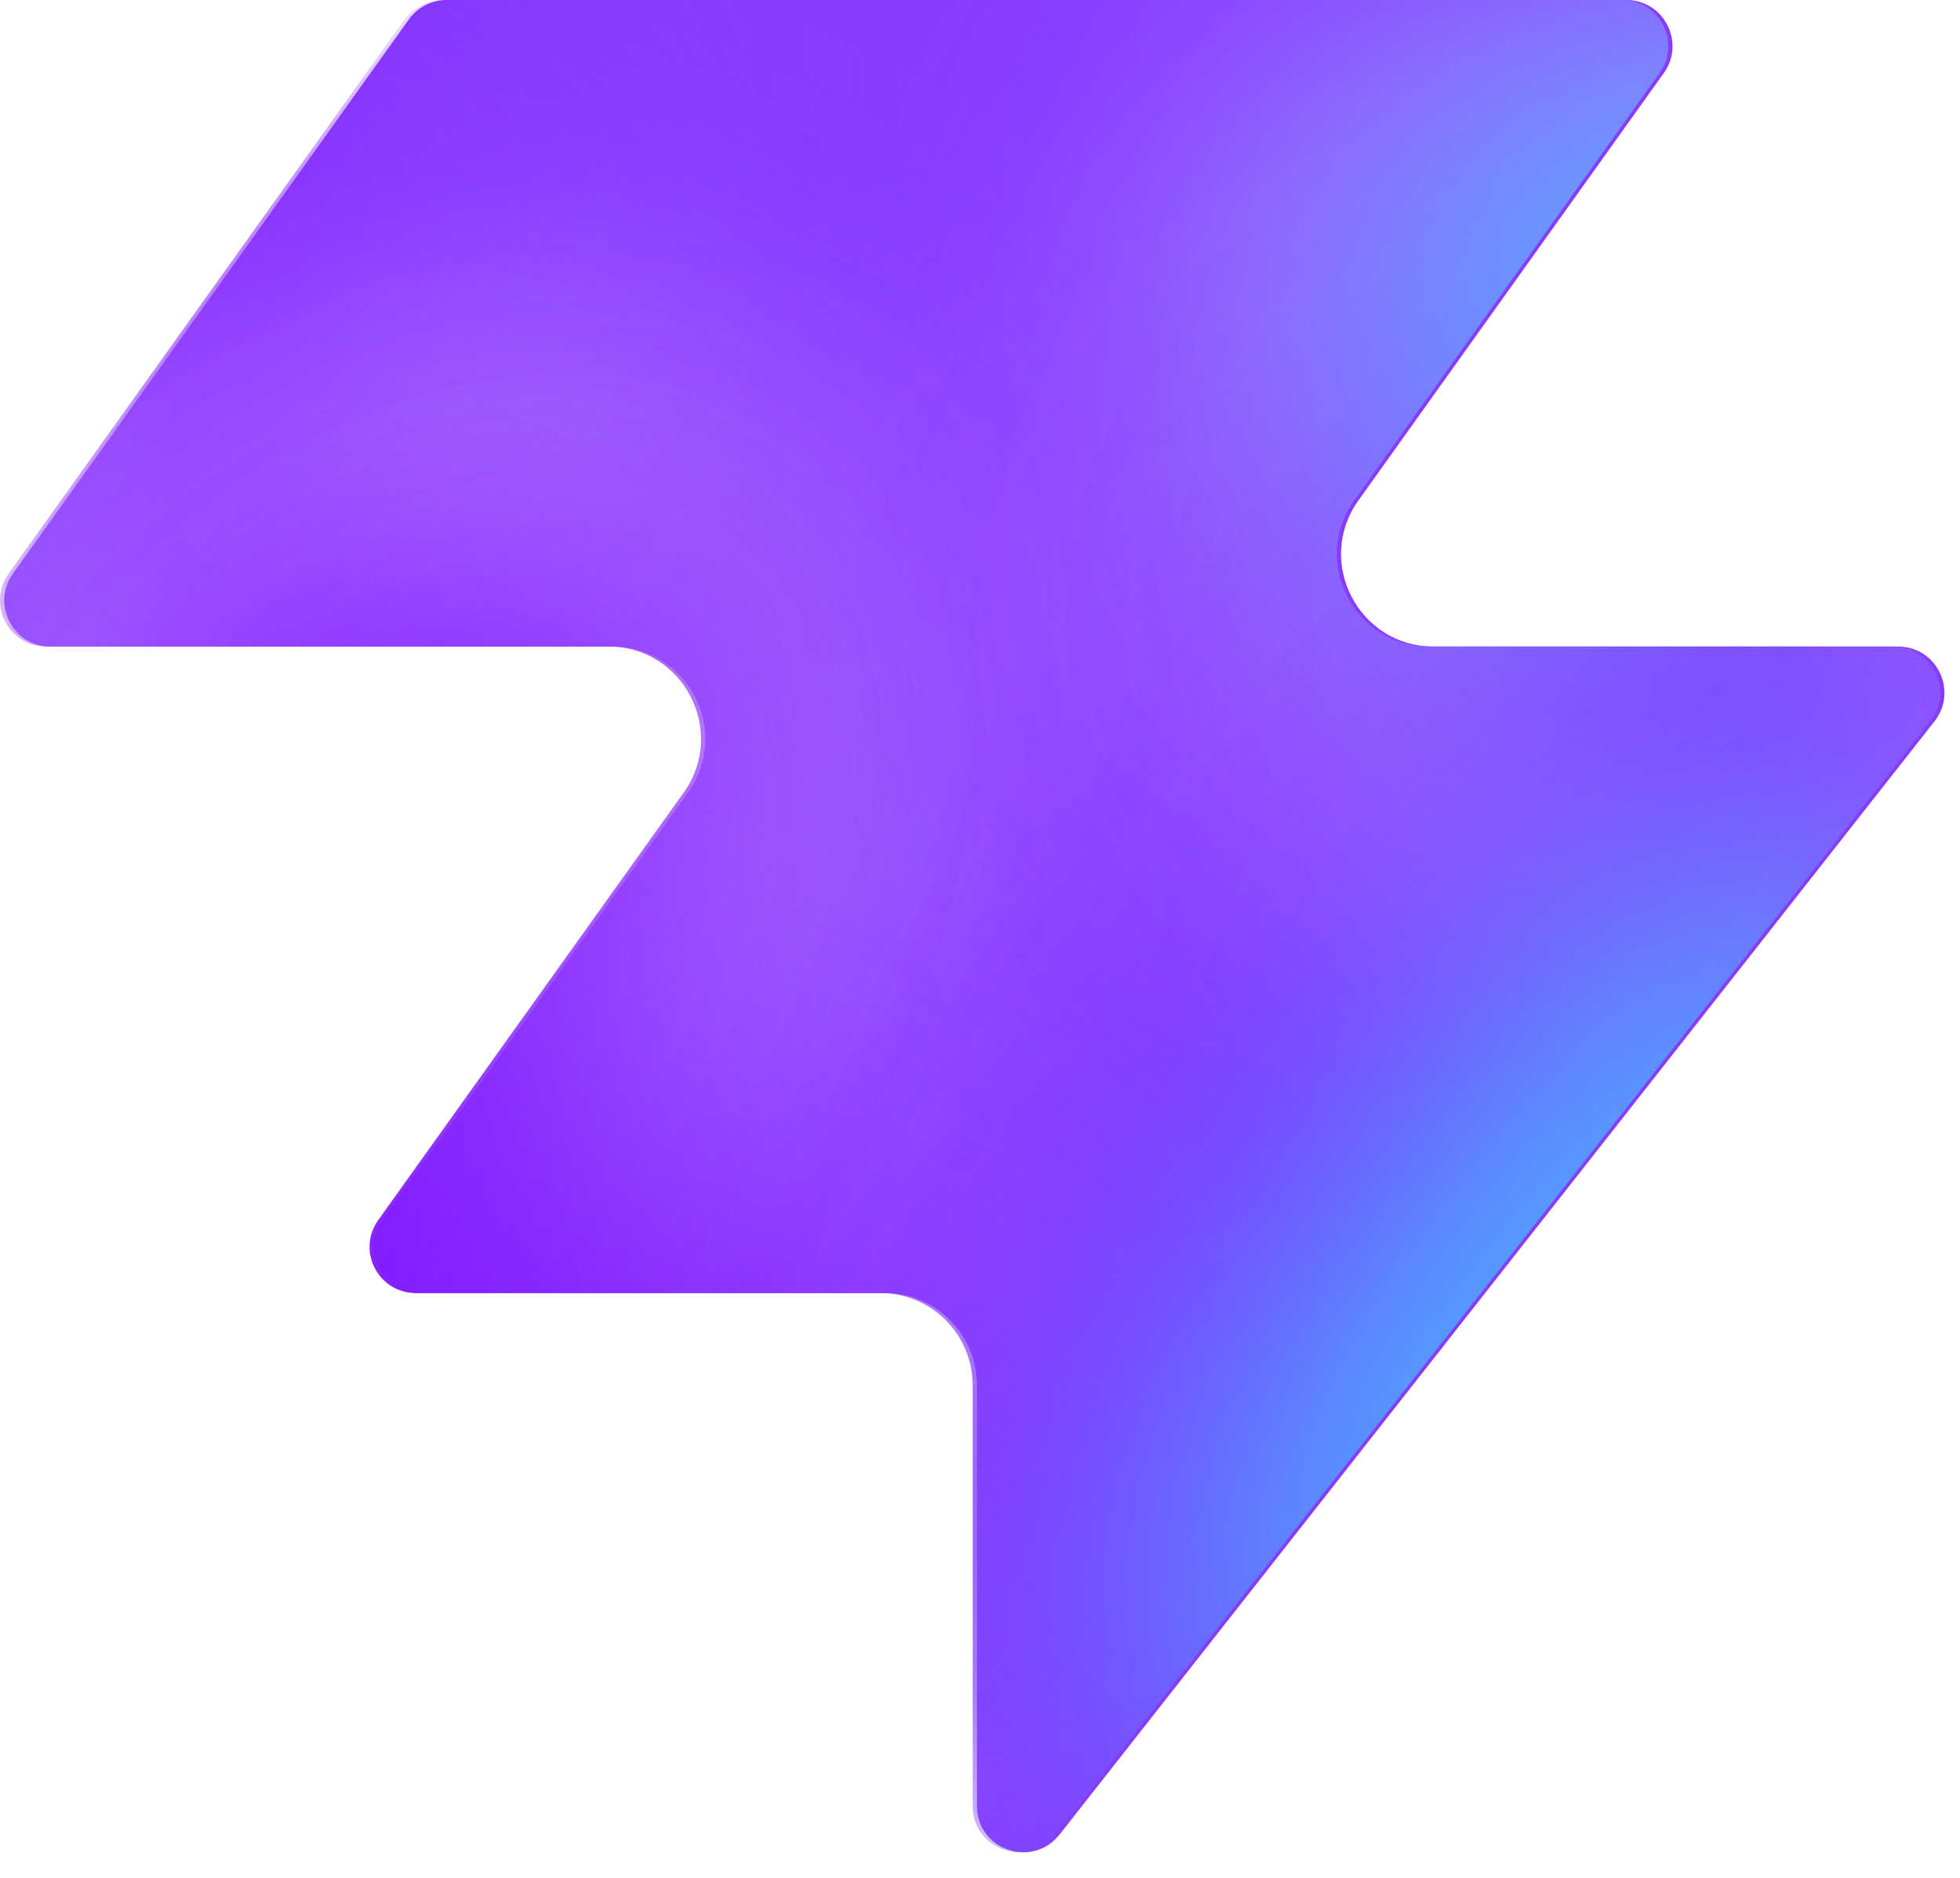
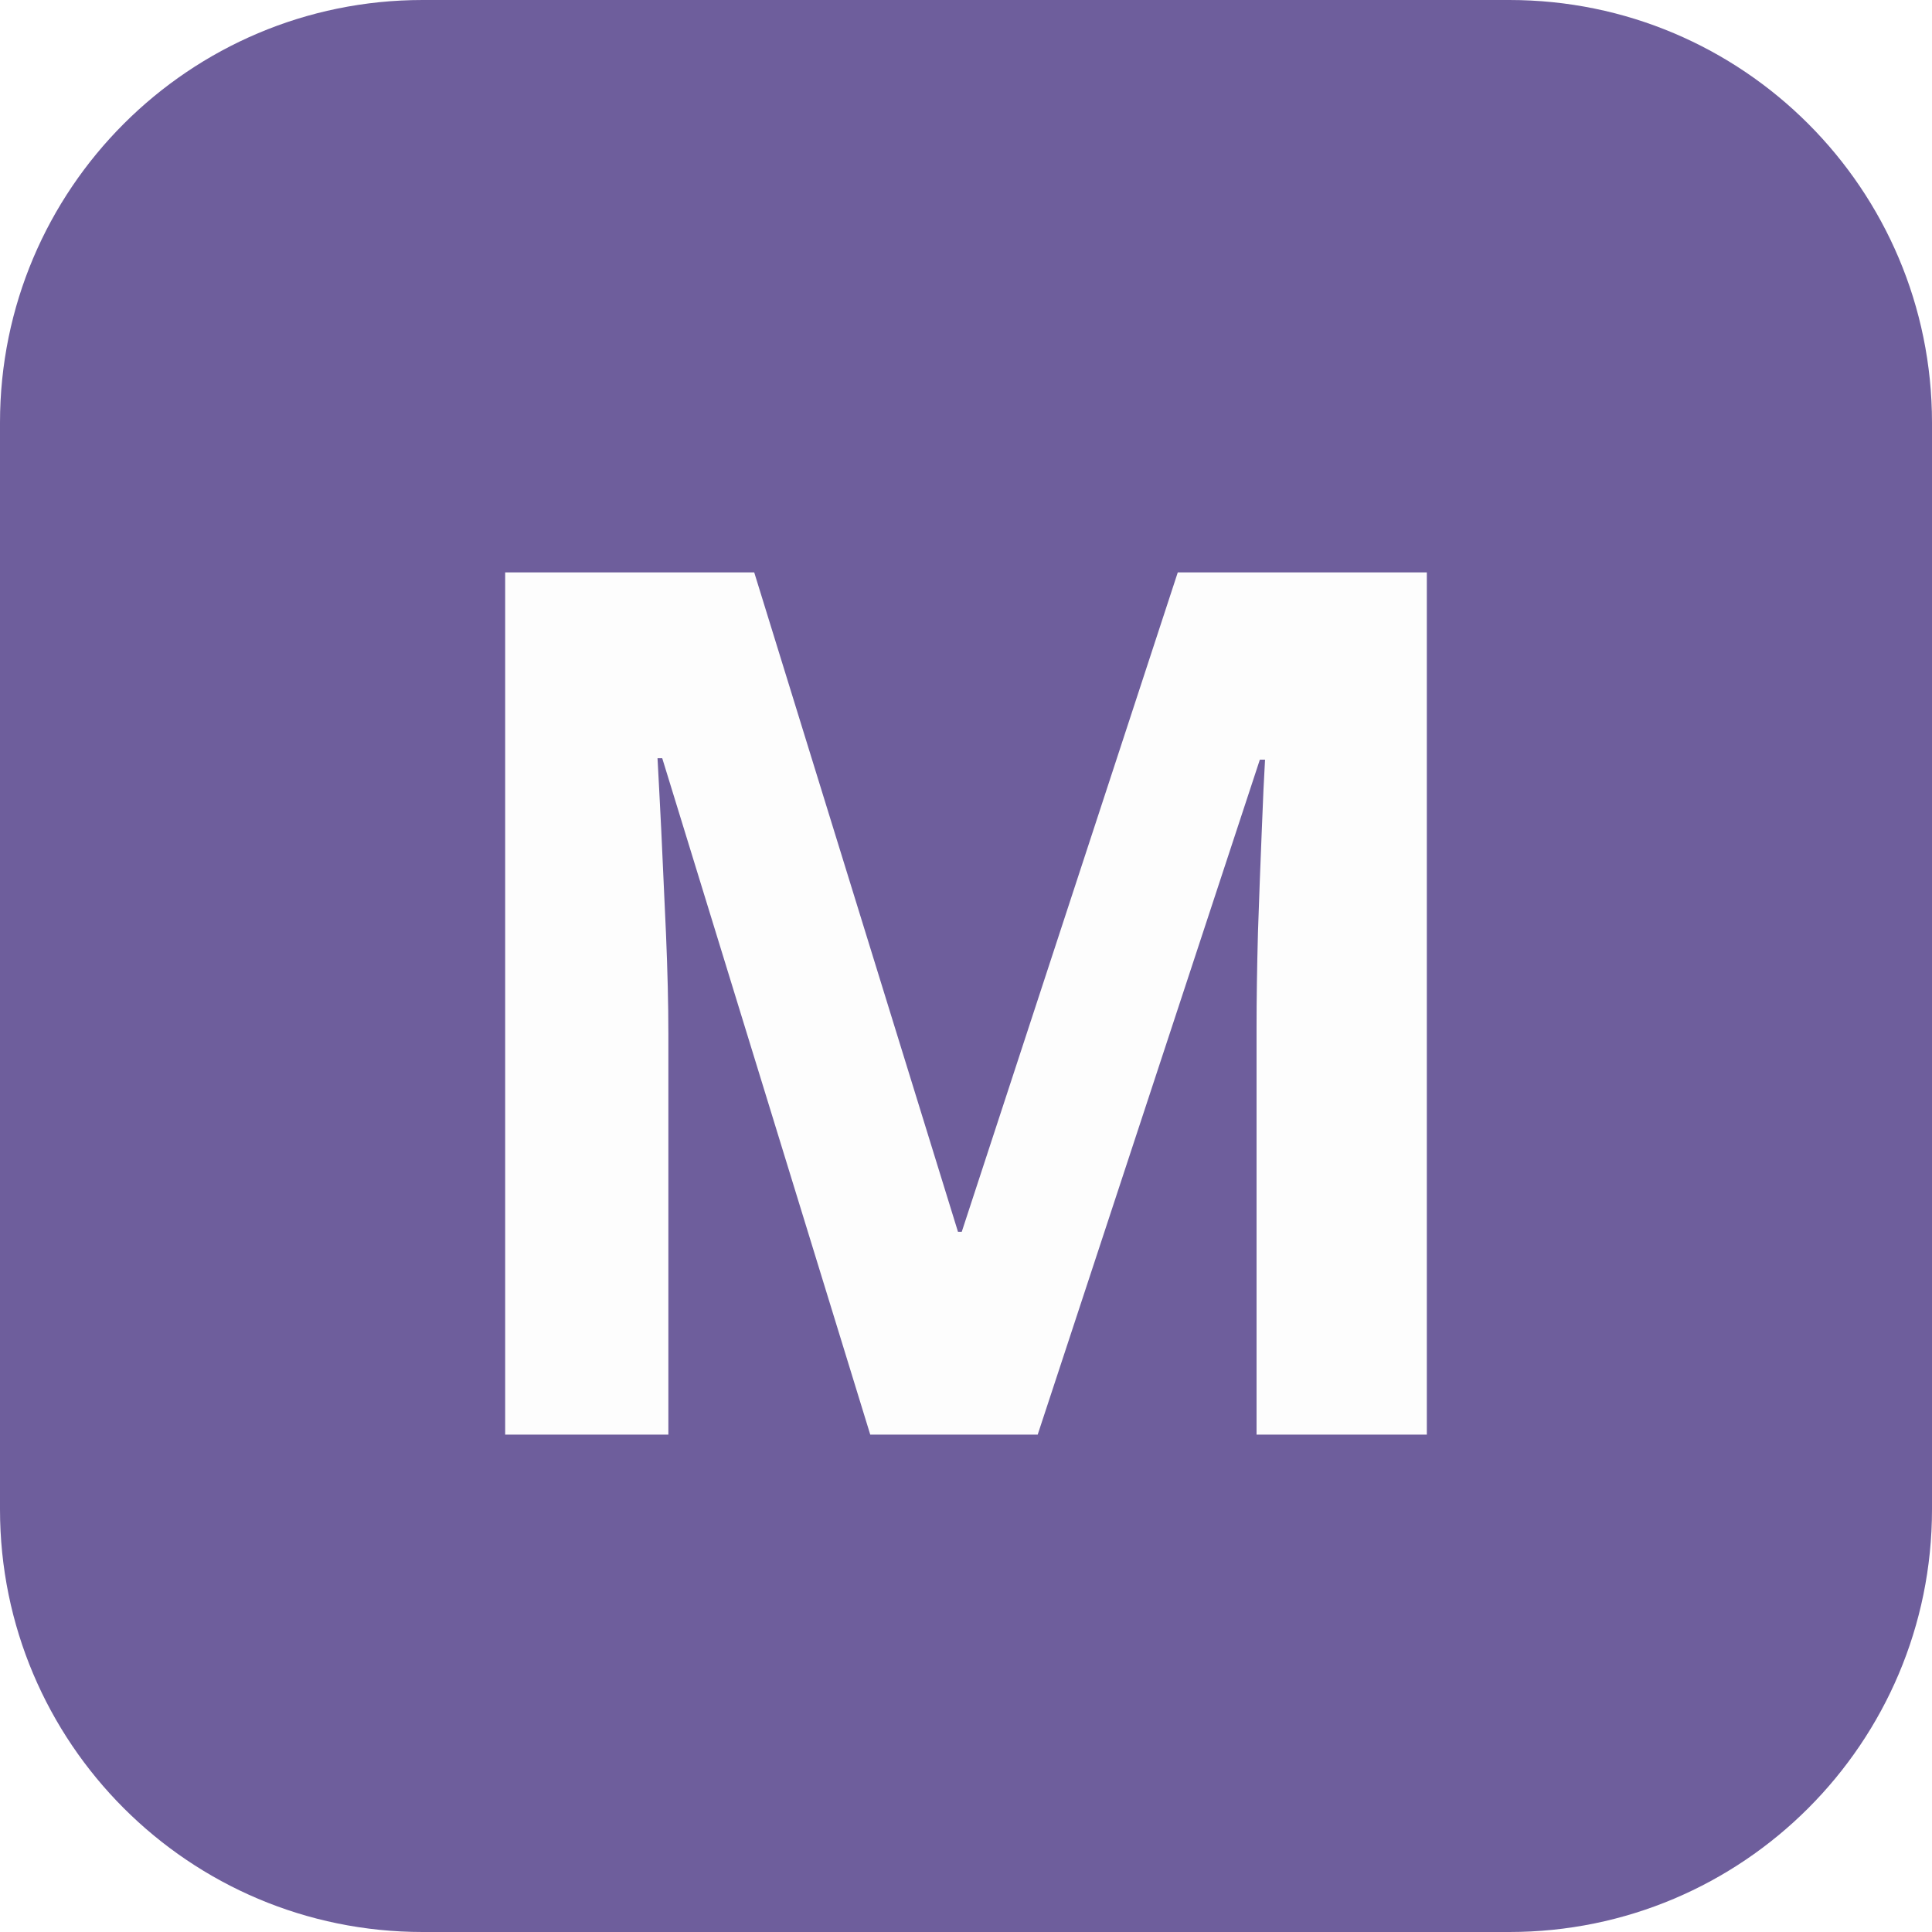
- <svg xmlns="http://www.w3.org/2000/svg" width="48" height="46" fill="none" viewBox="0 0 48 46">
-   <path fill="#863bff" d="M25.946 44.938c-.664.845-2.021.375-2.021-.698V33.937a2.26 2.26 0 0 0-2.262-2.262H10.287c-.92 0-1.456-1.04-.92-1.788l7.48-10.471c1.07-1.497 0-3.578-1.842-3.578H1.237c-.92 0-1.456-1.04-.92-1.788L10.013.474c.214-.297.556-.474.92-.474h28.894c.92 0 1.456 1.04.92 1.788l-7.48 10.471c-1.07 1.498 0 3.579 1.842 3.579h11.377c.943 0 1.473 1.088.89 1.83L25.947 44.94z" style="fill:#863bff;fill:color(display-p3 .525 .23 1);fill-opacity:1" />
-   <mask id="a" width="48" height="46" x="0" y="0" maskUnits="userSpaceOnUse" style="mask-type:alpha">
-     <path fill="#000" d="M25.842 44.938c-.664.844-2.021.375-2.021-.698V33.937a2.26 2.26 0 0 0-2.262-2.262H10.183c-.92 0-1.456-1.04-.92-1.788l7.48-10.471c1.07-1.498 0-3.579-1.842-3.579H1.133c-.92 0-1.456-1.04-.92-1.787L9.91.473c.214-.297.556-.474.92-.474h28.894c.92 0 1.456 1.04.92 1.788l-7.48 10.471c-1.07 1.498 0 3.578 1.842 3.578h11.377c.943 0 1.473 1.088.89 1.832L25.843 44.94z" style="fill:#000;fill-opacity:1" />
-   </mask>
-   <g mask="url(#a)">
-     <g filter="url(#b)">
-       <ellipse cx="5.508" cy="14.704" fill="#ede6ff" rx="5.508" ry="14.704" style="fill:#ede6ff;fill:color(display-p3 .927 .903 1);fill-opacity:1" transform="matrix(.00324 1 1 -.00324 -4.47 31.516)" />
-     </g>
-     <g filter="url(#c)">
-       <ellipse cx="10.399" cy="29.851" fill="#ede6ff" rx="10.399" ry="29.851" style="fill:#ede6ff;fill:color(display-p3 .927 .903 1);fill-opacity:1" transform="matrix(.00324 1 1 -.00324 -39.328 7.883)" />
-     </g>
-     <g filter="url(#d)">
-       <ellipse cx="5.508" cy="30.487" fill="#7e14ff" rx="5.508" ry="30.487" style="fill:#7e14ff;fill:color(display-p3 .492 .077 1);fill-opacity:1" transform="rotate(89.814 -25.913 -14.639)scale(1 -1)" />
-     </g>
-     <g filter="url(#e)">
-       <ellipse cx="5.508" cy="30.599" fill="#7e14ff" rx="5.508" ry="30.599" style="fill:#7e14ff;fill:color(display-p3 .492 .077 1);fill-opacity:1" transform="rotate(89.814 -32.644 -3.334)scale(1 -1)" />
-     </g>
-     <g filter="url(#f)">
-       <ellipse cx="5.508" cy="30.599" fill="#7e14ff" rx="5.508" ry="30.599" style="fill:#7e14ff;fill:color(display-p3 .492 .077 1);fill-opacity:1" transform="matrix(.00324 1 1 -.00324 -34.34 30.47)" />
-     </g>
-     <g filter="url(#g)">
-       <ellipse cx="14.072" cy="22.078" fill="#ede6ff" rx="14.072" ry="22.078" style="fill:#ede6ff;fill:color(display-p3 .927 .903 1);fill-opacity:1" transform="rotate(93.35 24.506 48.493)scale(-1 1)" />
-     </g>
-     <g filter="url(#h)">
-       <ellipse cx="3.47" cy="21.501" fill="#7e14ff" rx="3.47" ry="21.501" style="fill:#7e14ff;fill:color(display-p3 .492 .077 1);fill-opacity:1" transform="rotate(89.009 28.708 47.59)scale(-1 1)" />
-     </g>
-     <g filter="url(#i)">
-       <ellipse cx="3.47" cy="21.501" fill="#7e14ff" rx="3.47" ry="21.501" style="fill:#7e14ff;fill:color(display-p3 .492 .077 1);fill-opacity:1" transform="rotate(89.009 28.708 47.59)scale(-1 1)" />
-     </g>
-     <g filter="url(#j)">
-       <ellipse cx=".387" cy="8.972" fill="#7e14ff" rx="4.407" ry="29.108" style="fill:#7e14ff;fill:color(display-p3 .492 .077 1);fill-opacity:1" transform="rotate(39.51 .387 8.972)" />
-     </g>
-     <g filter="url(#k)">
-       <ellipse cx="47.523" cy="-6.092" fill="#7e14ff" rx="4.407" ry="29.108" style="fill:#7e14ff;fill:color(display-p3 .492 .077 1);fill-opacity:1" transform="rotate(37.892 47.523 -6.092)" />
-     </g>
-     <g filter="url(#l)">
-       <ellipse cx="41.412" cy="6.333" fill="#47bfff" rx="5.971" ry="9.665" style="fill:#47bfff;fill:color(display-p3 .28 .748 1);fill-opacity:1" transform="rotate(37.892 41.412 6.333)" />
-     </g>
-     <g filter="url(#m)">
-       <ellipse cx="-1.879" cy="38.332" fill="#7e14ff" rx="4.407" ry="29.108" style="fill:#7e14ff;fill:color(display-p3 .492 .077 1);fill-opacity:1" transform="rotate(37.892 -1.88 38.332)" />
-     </g>
-     <g filter="url(#n)">
-       <ellipse cx="-1.879" cy="38.332" fill="#7e14ff" rx="4.407" ry="29.108" style="fill:#7e14ff;fill:color(display-p3 .492 .077 1);fill-opacity:1" transform="rotate(37.892 -1.88 38.332)" />
-     </g>
-     <g filter="url(#o)">
-       <ellipse cx="35.651" cy="29.907" fill="#7e14ff" rx="4.407" ry="29.108" style="fill:#7e14ff;fill:color(display-p3 .492 .077 1);fill-opacity:1" transform="rotate(37.892 35.651 29.907)" />
-     </g>
-     <g filter="url(#p)">
-       <ellipse cx="38.418" cy="32.4" fill="#47bfff" rx="5.971" ry="15.297" style="fill:#47bfff;fill:color(display-p3 .28 .748 1);fill-opacity:1" transform="rotate(37.892 38.418 32.4)" />
-     </g>
-   </g>
-   <defs>
-     <filter id="b" width="60.045" height="41.654" x="-19.77" y="16.149" color-interpolation-filters="sRGB" filterUnits="userSpaceOnUse">
-       <feFlood flood-opacity="0" result="BackgroundImageFix" />
-       <feBlend in="SourceGraphic" in2="BackgroundImageFix" result="shape" />
-       <feGaussianBlur result="effect1_foregroundBlur_2002_17158" stdDeviation="7.659" />
-     </filter>
-     <filter id="c" width="90.34" height="51.437" x="-54.613" y="-7.533" color-interpolation-filters="sRGB" filterUnits="userSpaceOnUse">
-       <feFlood flood-opacity="0" result="BackgroundImageFix" />
-       <feBlend in="SourceGraphic" in2="BackgroundImageFix" result="shape" />
-       <feGaussianBlur result="effect1_foregroundBlur_2002_17158" stdDeviation="7.659" />
-     </filter>
-     <filter id="d" width="79.355" height="29.4" x="-49.64" y="2.03" color-interpolation-filters="sRGB" filterUnits="userSpaceOnUse">
-       <feFlood flood-opacity="0" result="BackgroundImageFix" />
-       <feBlend in="SourceGraphic" in2="BackgroundImageFix" result="shape" />
-       <feGaussianBlur result="effect1_foregroundBlur_2002_17158" stdDeviation="4.596" />
-     </filter>
-     <filter id="e" width="79.579" height="29.4" x="-45.045" y="20.029" color-interpolation-filters="sRGB" filterUnits="userSpaceOnUse">
-       <feFlood flood-opacity="0" result="BackgroundImageFix" />
-       <feBlend in="SourceGraphic" in2="BackgroundImageFix" result="shape" />
-       <feGaussianBlur result="effect1_foregroundBlur_2002_17158" stdDeviation="4.596" />
-     </filter>
-     <filter id="f" width="79.579" height="29.4" x="-43.513" y="21.178" color-interpolation-filters="sRGB" filterUnits="userSpaceOnUse">
-       <feFlood flood-opacity="0" result="BackgroundImageFix" />
-       <feBlend in="SourceGraphic" in2="BackgroundImageFix" result="shape" />
-       <feGaussianBlur result="effect1_foregroundBlur_2002_17158" stdDeviation="4.596" />
-     </filter>
-     <filter id="g" width="74.749" height="58.852" x="15.756" y="-17.901" color-interpolation-filters="sRGB" filterUnits="userSpaceOnUse">
-       <feFlood flood-opacity="0" result="BackgroundImageFix" />
-       <feBlend in="SourceGraphic" in2="BackgroundImageFix" result="shape" />
-       <feGaussianBlur result="effect1_foregroundBlur_2002_17158" stdDeviation="7.659" />
-     </filter>
-     <filter id="h" width="61.377" height="25.362" x="23.548" y="2.284" color-interpolation-filters="sRGB" filterUnits="userSpaceOnUse">
-       <feFlood flood-opacity="0" result="BackgroundImageFix" />
-       <feBlend in="SourceGraphic" in2="BackgroundImageFix" result="shape" />
-       <feGaussianBlur result="effect1_foregroundBlur_2002_17158" stdDeviation="4.596" />
-     </filter>
-     <filter id="i" width="61.377" height="25.362" x="23.548" y="2.284" color-interpolation-filters="sRGB" filterUnits="userSpaceOnUse">
-       <feFlood flood-opacity="0" result="BackgroundImageFix" />
-       <feBlend in="SourceGraphic" in2="BackgroundImageFix" result="shape" />
-       <feGaussianBlur result="effect1_foregroundBlur_2002_17158" stdDeviation="4.596" />
-     </filter>
-     <filter id="j" width="56.045" height="63.649" x="-27.636" y="-22.853" color-interpolation-filters="sRGB" filterUnits="userSpaceOnUse">
-       <feFlood flood-opacity="0" result="BackgroundImageFix" />
-       <feBlend in="SourceGraphic" in2="BackgroundImageFix" result="shape" />
-       <feGaussianBlur result="effect1_foregroundBlur_2002_17158" stdDeviation="4.596" />
-     </filter>
-     <filter id="k" width="54.814" height="64.646" x="20.116" y="-38.415" color-interpolation-filters="sRGB" filterUnits="userSpaceOnUse">
-       <feFlood flood-opacity="0" result="BackgroundImageFix" />
-       <feBlend in="SourceGraphic" in2="BackgroundImageFix" result="shape" />
-       <feGaussianBlur result="effect1_foregroundBlur_2002_17158" stdDeviation="4.596" />
-     </filter>
-     <filter id="l" width="33.541" height="35.313" x="24.641" y="-11.323" color-interpolation-filters="sRGB" filterUnits="userSpaceOnUse">
-       <feFlood flood-opacity="0" result="BackgroundImageFix" />
-       <feBlend in="SourceGraphic" in2="BackgroundImageFix" result="shape" />
-       <feGaussianBlur result="effect1_foregroundBlur_2002_17158" stdDeviation="4.596" />
-     </filter>
-     <filter id="m" width="54.814" height="64.646" x="-29.286" y="6.009" color-interpolation-filters="sRGB" filterUnits="userSpaceOnUse">
-       <feFlood flood-opacity="0" result="BackgroundImageFix" />
-       <feBlend in="SourceGraphic" in2="BackgroundImageFix" result="shape" />
-       <feGaussianBlur result="effect1_foregroundBlur_2002_17158" stdDeviation="4.596" />
-     </filter>
-     <filter id="n" width="54.814" height="64.646" x="-29.286" y="6.009" color-interpolation-filters="sRGB" filterUnits="userSpaceOnUse">
-       <feFlood flood-opacity="0" result="BackgroundImageFix" />
-       <feBlend in="SourceGraphic" in2="BackgroundImageFix" result="shape" />
-       <feGaussianBlur result="effect1_foregroundBlur_2002_17158" stdDeviation="4.596" />
-     </filter>
-     <filter id="o" width="54.814" height="64.646" x="8.244" y="-2.416" color-interpolation-filters="sRGB" filterUnits="userSpaceOnUse">
-       <feFlood flood-opacity="0" result="BackgroundImageFix" />
-       <feBlend in="SourceGraphic" in2="BackgroundImageFix" result="shape" />
-       <feGaussianBlur result="effect1_foregroundBlur_2002_17158" stdDeviation="4.596" />
-     </filter>
-     <filter id="p" width="39.409" height="43.623" x="18.713" y="10.588" color-interpolation-filters="sRGB" filterUnits="userSpaceOnUse">
-       <feFlood flood-opacity="0" result="BackgroundImageFix" />
-       <feBlend in="SourceGraphic" in2="BackgroundImageFix" result="shape" />
-       <feGaussianBlur result="effect1_foregroundBlur_2002_17158" stdDeviation="4.596" />
-     </filter>
-   </defs>
+ <svg xmlns="http://www.w3.org/2000/svg" width="64" height="64" viewBox="0 0 64 64">
+   <rect width="64" height="64" rx="14" fill="#6e5e9c" />
+   <text x="50%" y="50%" text-anchor="middle" dominant-baseline="central" fill="#fdfdfd" font-family="'Trebuchet MS', 'Segoe UI', Verdana, sans-serif" font-size="40" font-weight="700">M</text>
</svg>
